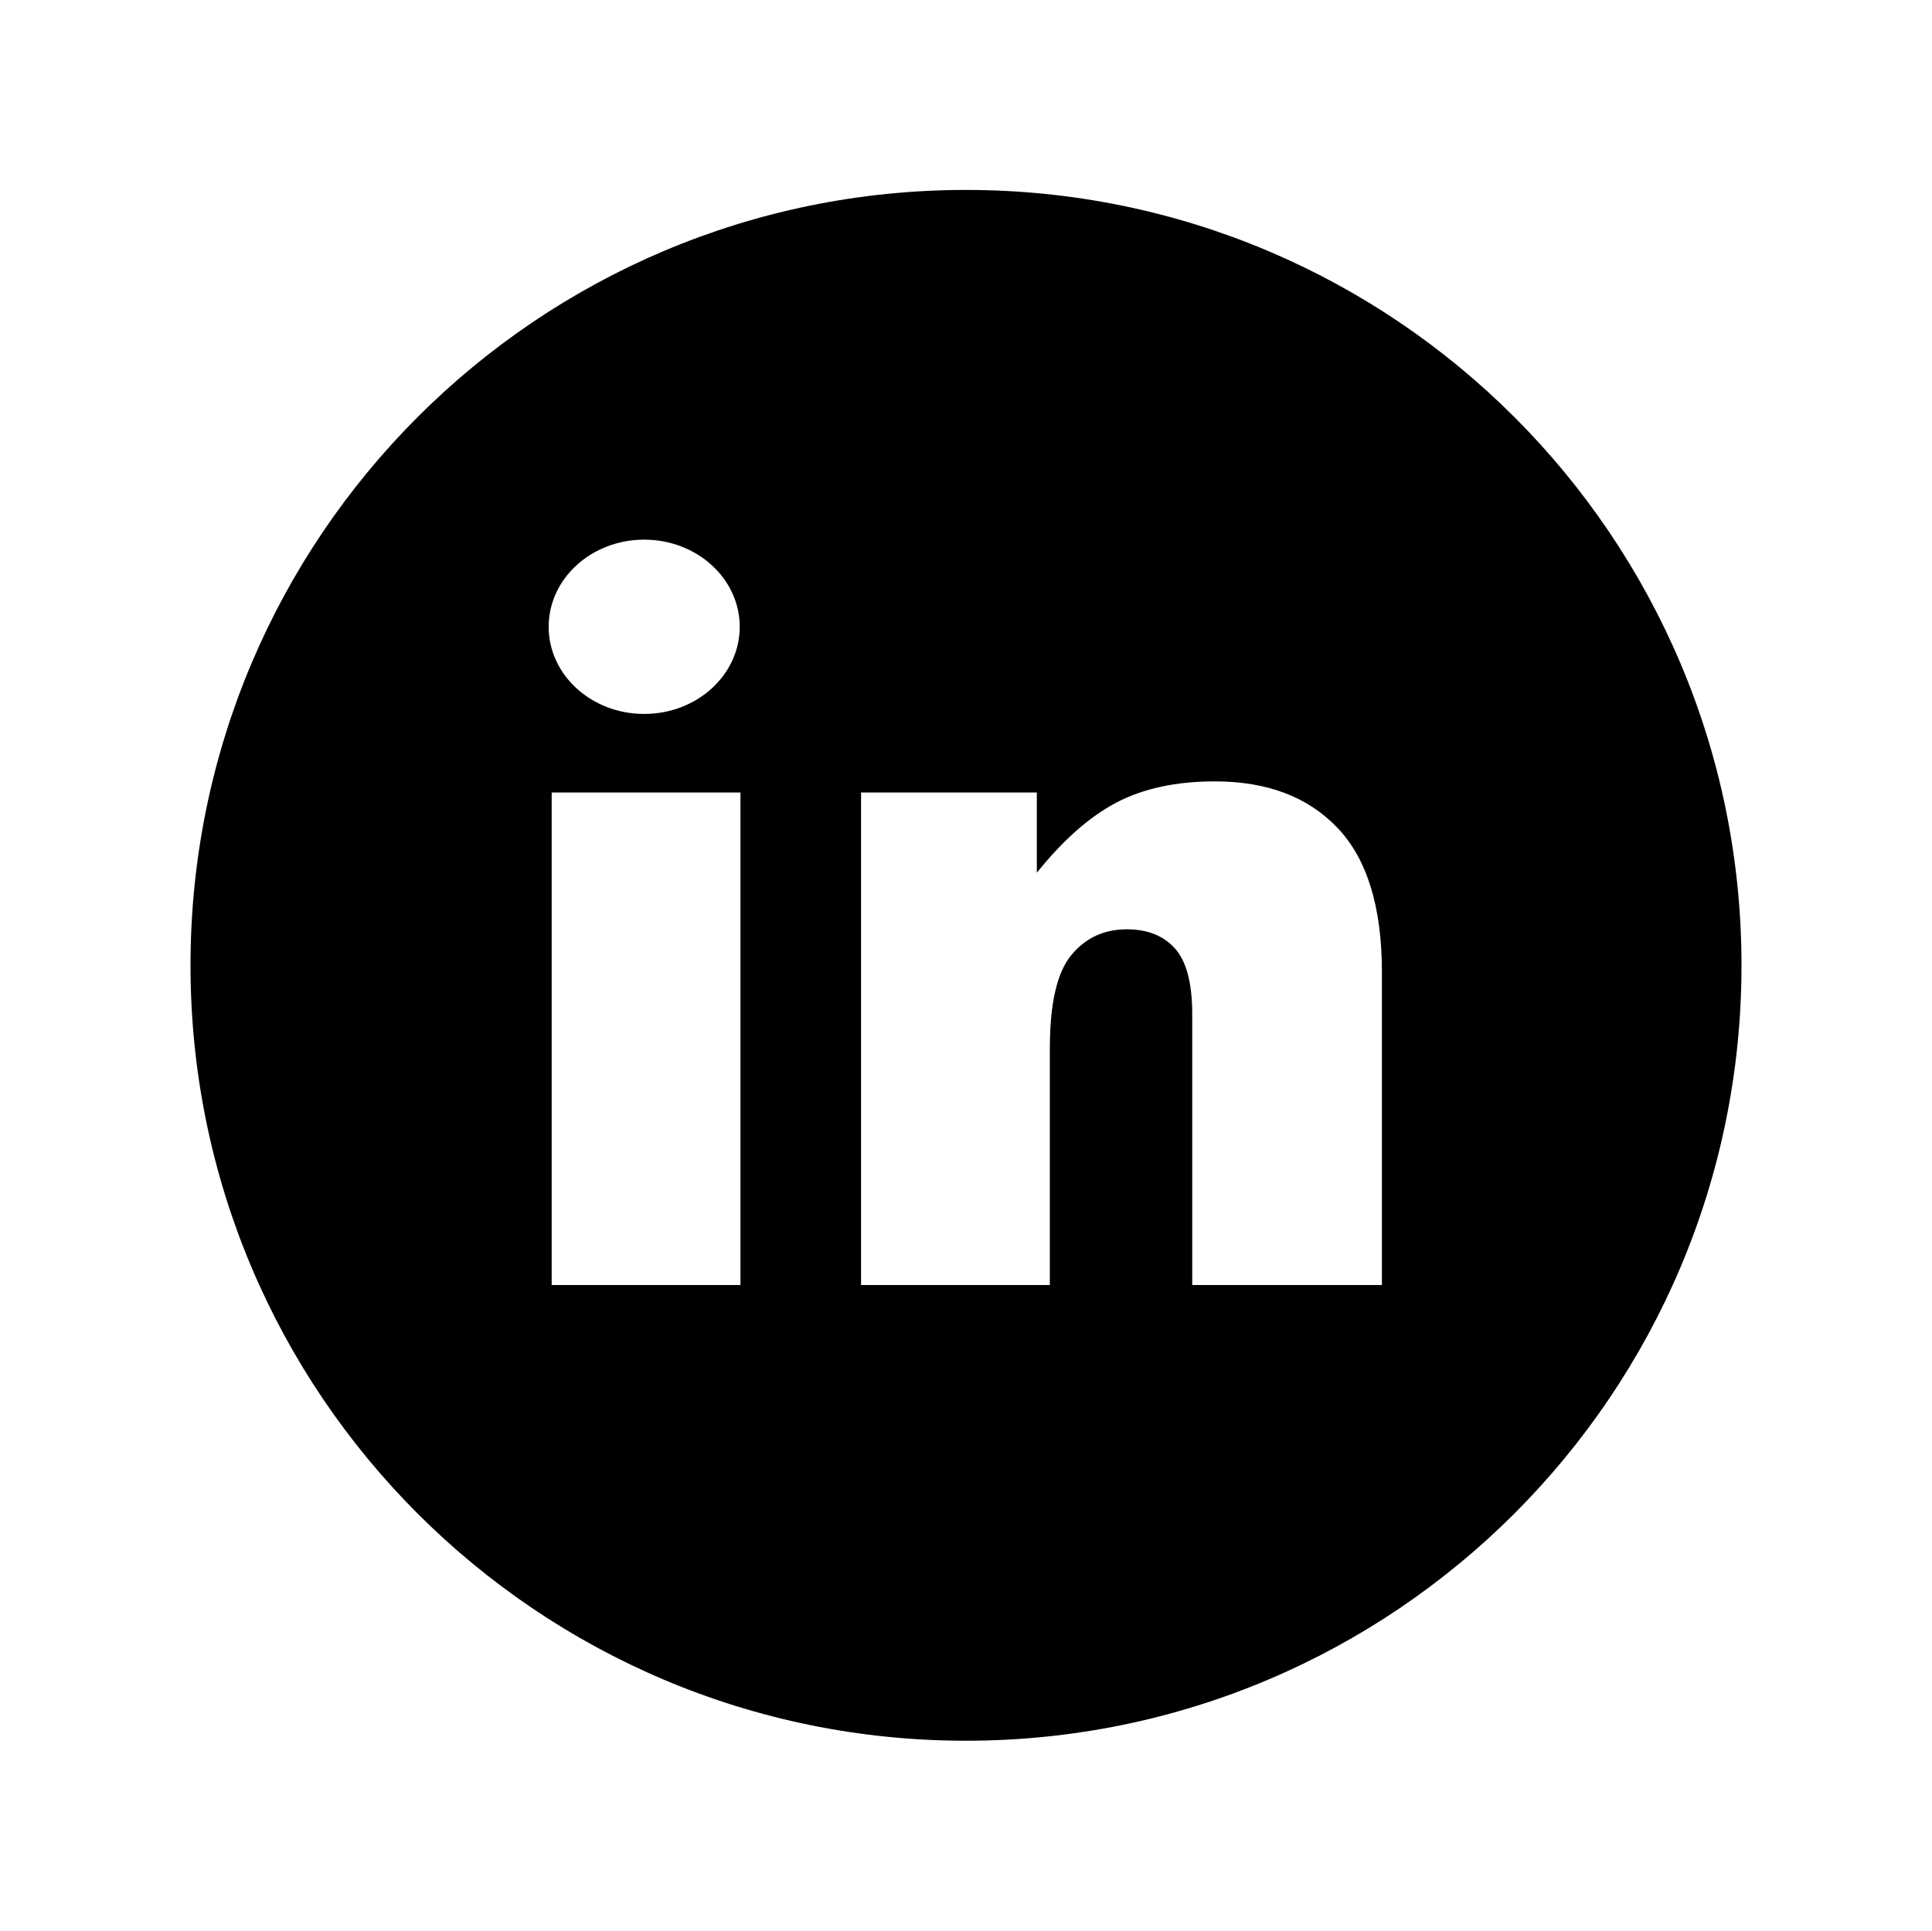
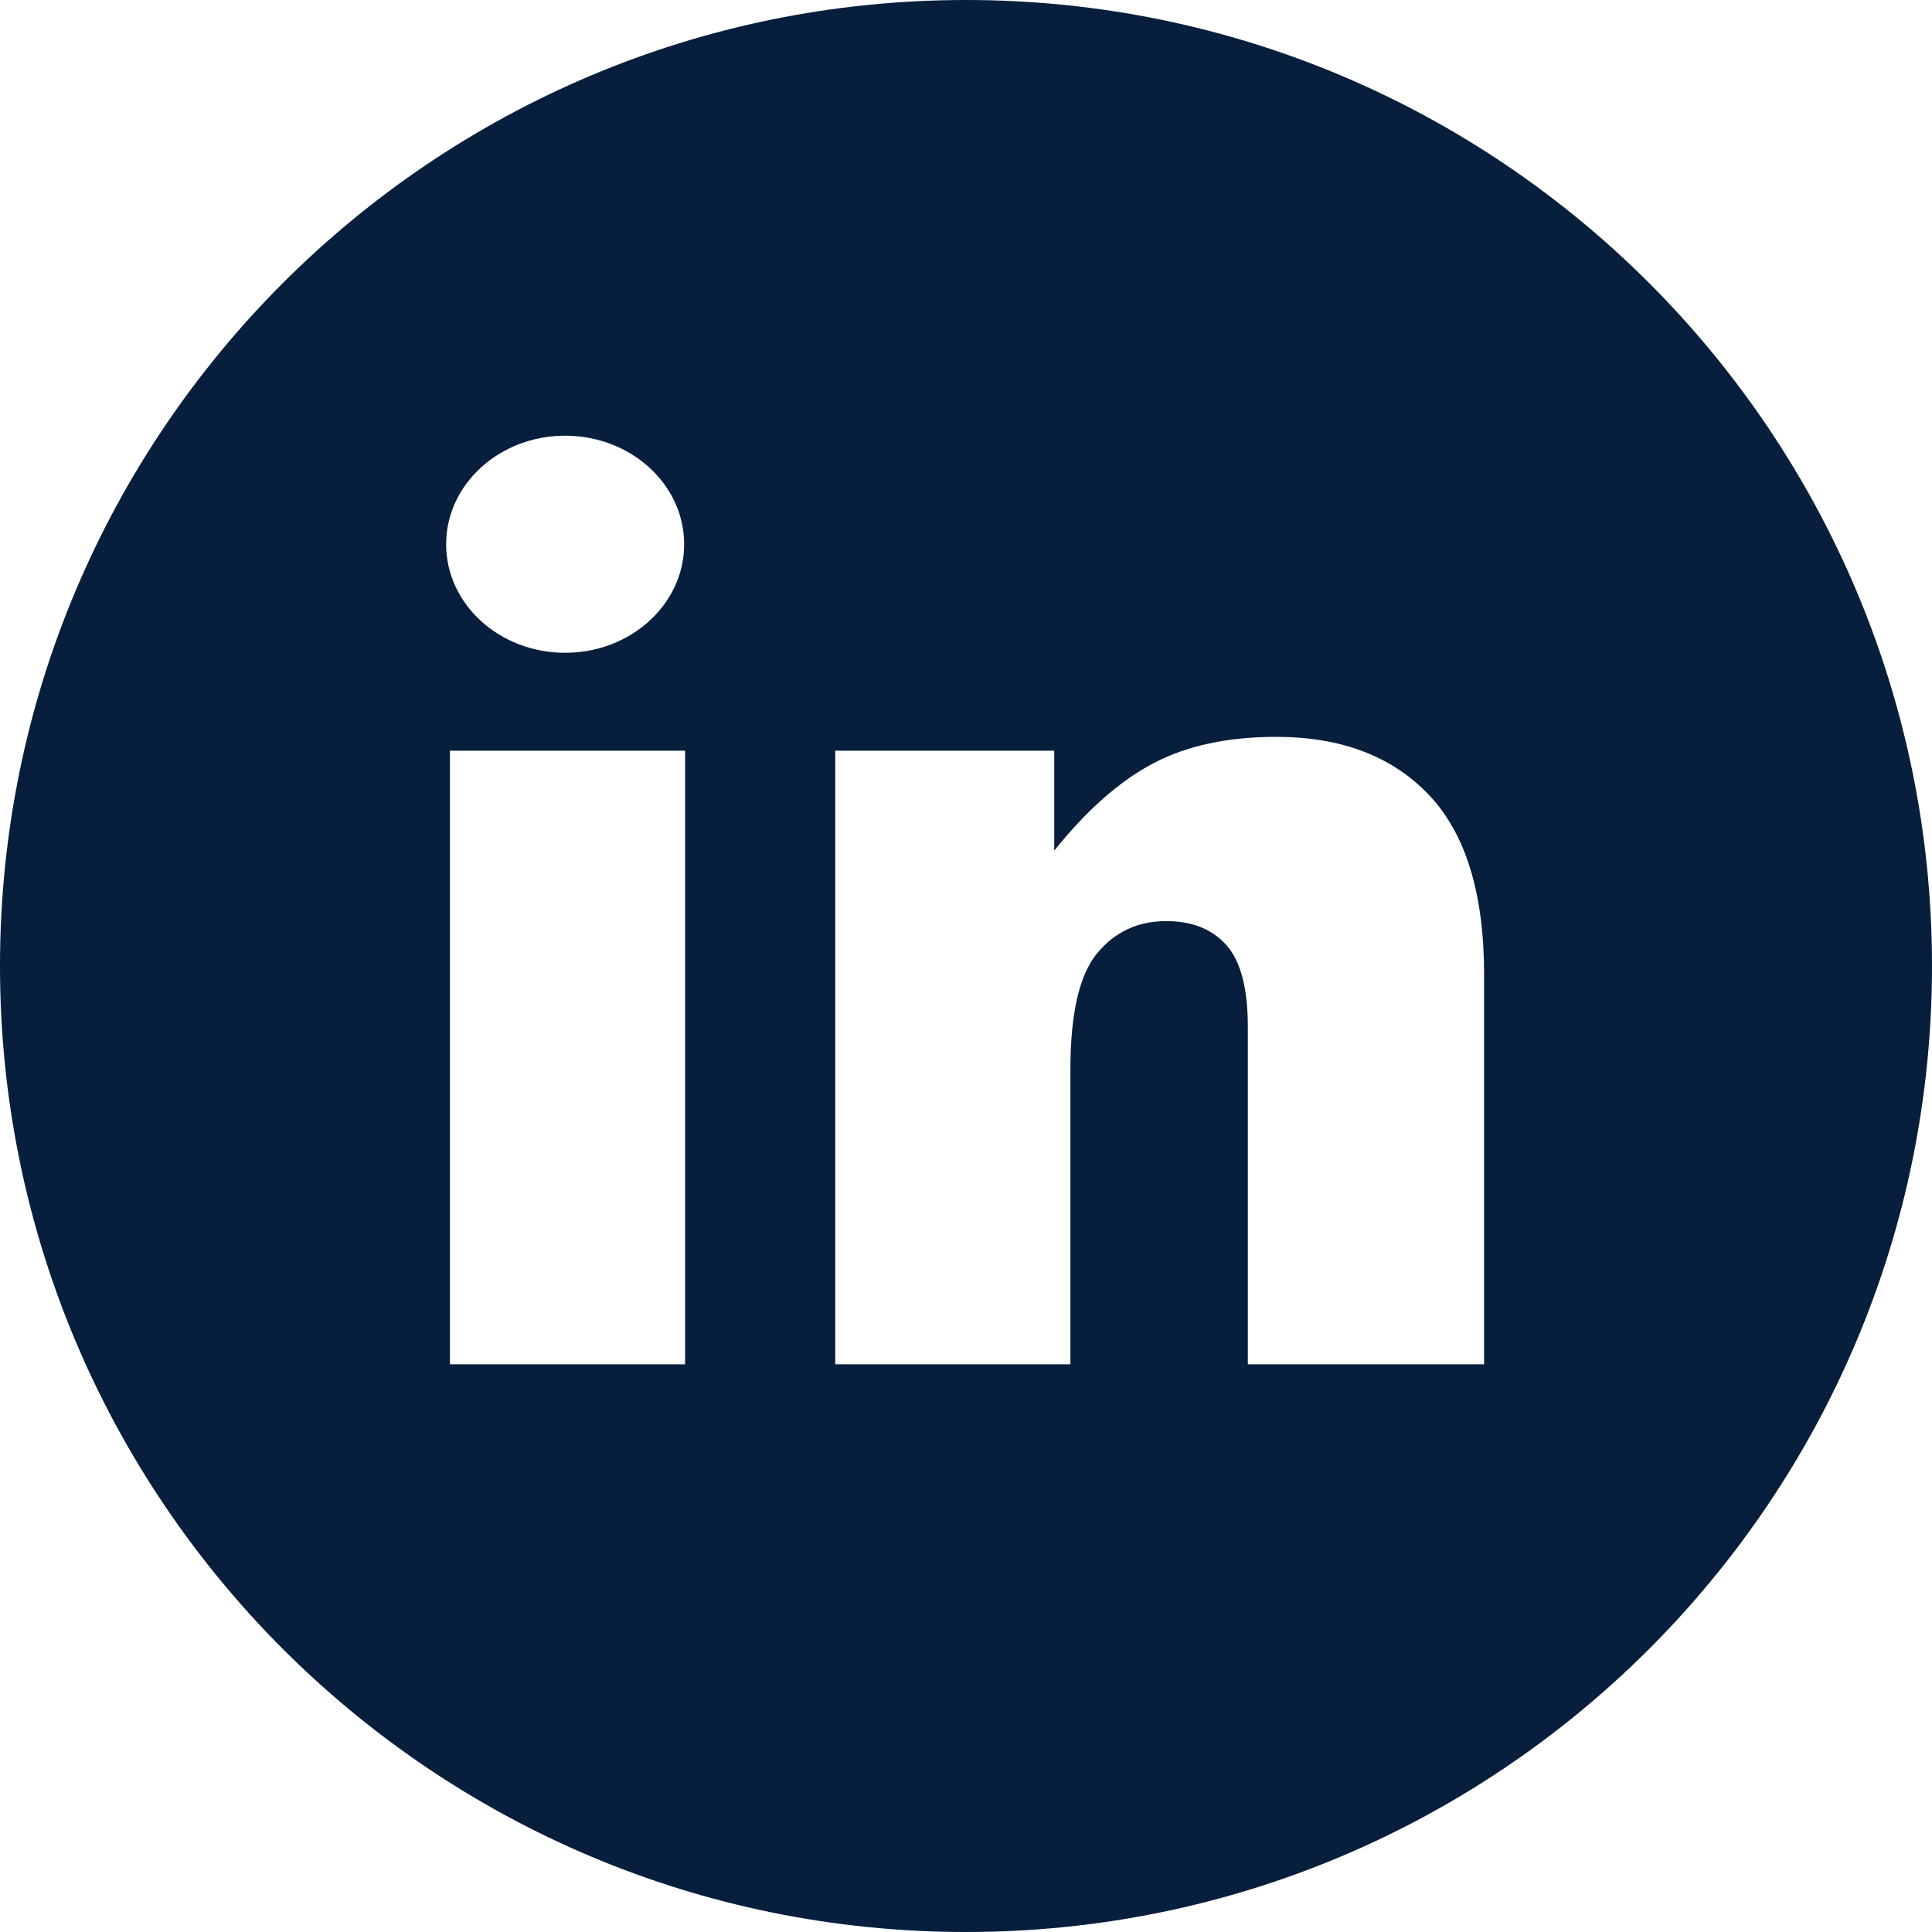
- <svg xmlns="http://www.w3.org/2000/svg" enable-background="new 0 0 144.083 144" height="144px" id="linkedin" version="1.1" viewBox="0 0 144.083 144" width="144.083px" xml:space="preserve">
-   <path d="M72.04,14.166c-31.939,0-57.833,25.894-57.833,57.833c0,31.94,25.893,57.835,57.833,57.835  c31.941,0,57.836-25.895,57.836-57.835C129.875,40.06,103.981,14.166,72.04,14.166z M48.042,40.25c3.934,0,7.125,2.91,7.125,6.5  s-3.191,6.5-7.125,6.5c-3.936,0-7.125-2.91-7.125-6.5S44.106,40.25,48.042,40.25z M55.221,95.845H41.143V59.11h14.078V95.845z   M103.059,95.845H88.913v-20.2c0-2.306-0.428-3.938-1.281-4.896c-0.854-0.956-2.053-1.436-3.596-1.436  c-1.707,0-3.092,0.646-4.152,1.938c-1.061,1.292-1.59,3.609-1.59,6.953v17.641H64.215V59.11h13.109v5.983  c1.959-2.443,3.943-4.19,5.949-5.24c2.006-1.049,4.449-1.573,7.332-1.573c3.898,0,6.947,1.158,9.15,3.476  c2.201,2.317,3.303,5.897,3.303,10.74V95.845z" />
+ <svg xmlns="http://www.w3.org/2000/svg" width="25px" height="25px" viewBox="0 0 25 25" version="1.1">
+   <g id="linkedin---mobile" stroke="none" stroke-width="1" fill="none" fill-rule="evenodd">
+     <g id="linkedin" fill="#071E3D" fill-rule="nonzero">
+       <g id="Shape">
+         <path d="M12.5,0 C5.597,0 0,5.597 0,12.5 C0,19.403 5.596,25 12.5,25 C19.403,25 25,19.403 25,12.5 C25,5.597 19.403,0 12.5,0 Z M7.313,5.638 C8.163,5.638 8.853,6.267 8.853,7.043 C8.853,7.818 8.163,8.447 7.313,8.447 C6.462,8.447 5.773,7.818 5.773,7.043 C5.773,6.267 6.462,5.638 7.313,5.638 Z M8.865,17.654 L5.822,17.654 L5.822,9.714 L8.865,9.714 L8.865,17.654 L8.865,17.654 Z M19.204,17.654 L16.147,17.654 L16.147,13.288 C16.147,12.789 16.054,12.437 15.87,12.23 C15.685,12.023 15.426,11.919 15.092,11.919 C14.723,11.919 14.424,12.059 14.195,12.338 C13.966,12.617 13.851,13.118 13.851,13.841 L13.851,17.654 L10.808,17.654 L10.808,9.714 L13.642,9.714 L13.642,11.007 C14.065,10.479 14.494,10.102 14.928,9.875 C15.361,9.648 15.889,9.535 16.512,9.535 C17.355,9.535 18.014,9.785 18.49,10.286 C18.966,10.787 19.204,11.56 19.204,12.607 L19.204,17.654 L19.204,17.654 Z" />
+       </g>
+     </g>
+   </g>
</svg>
